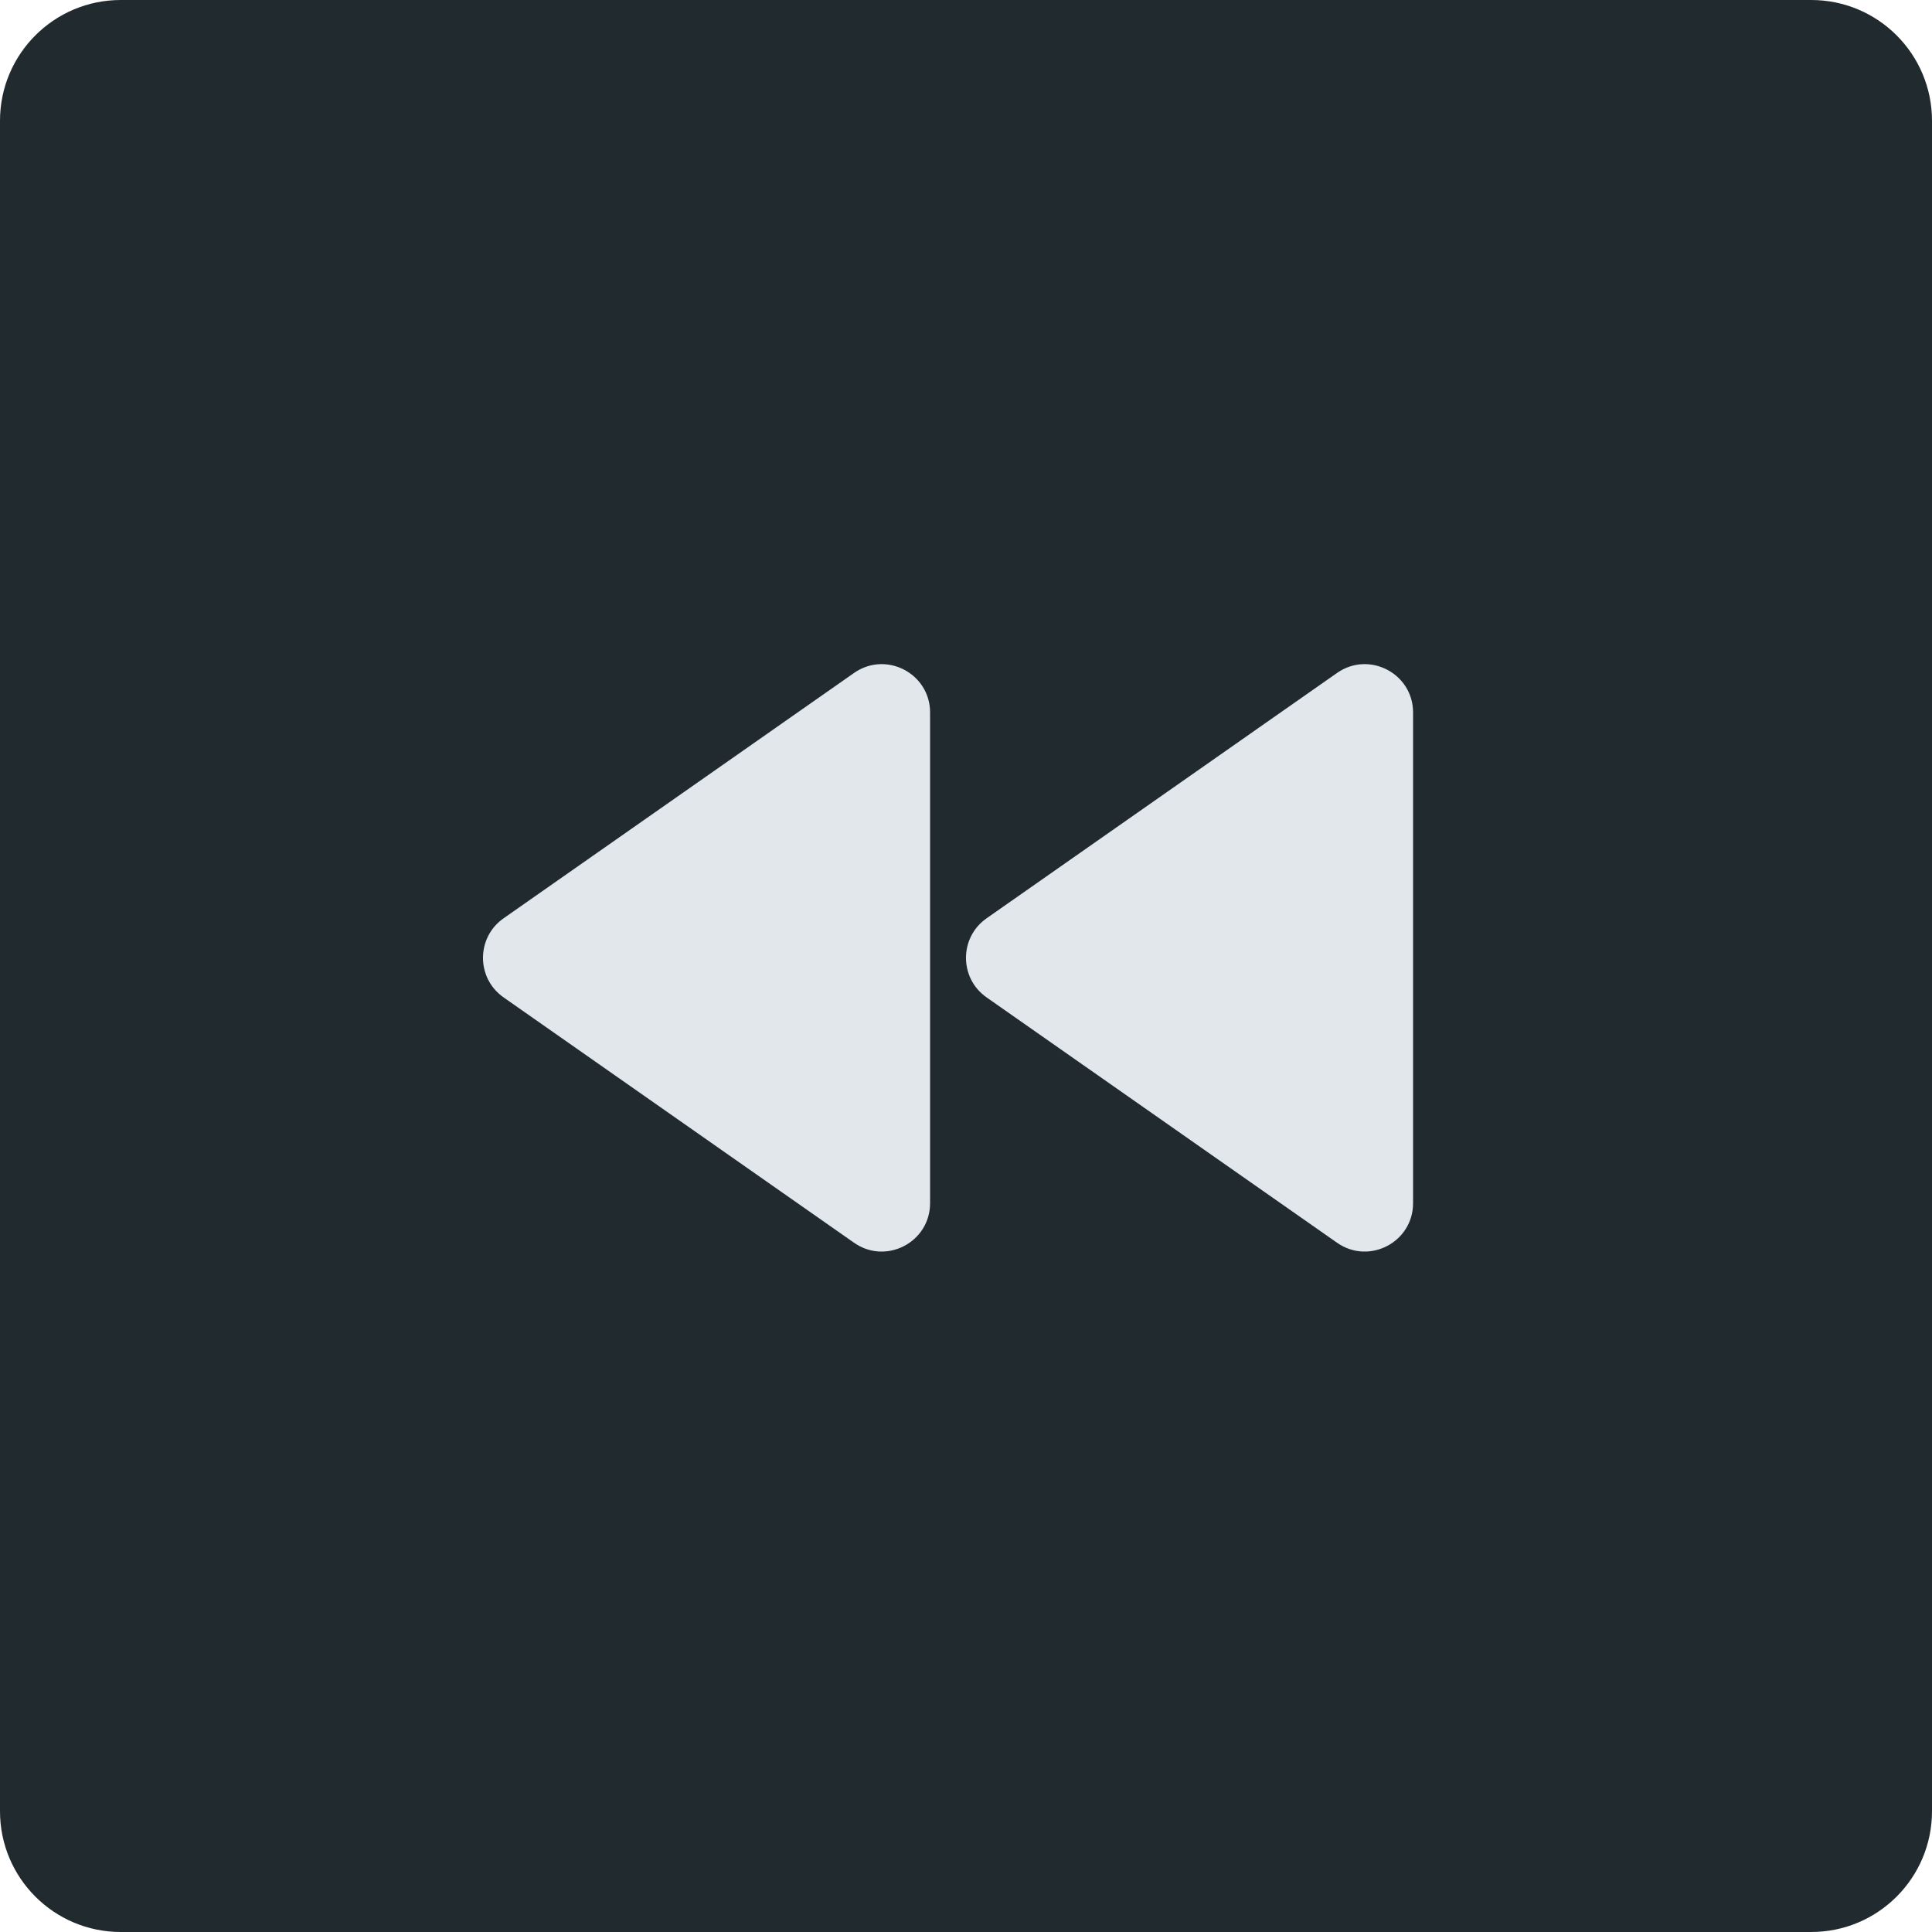
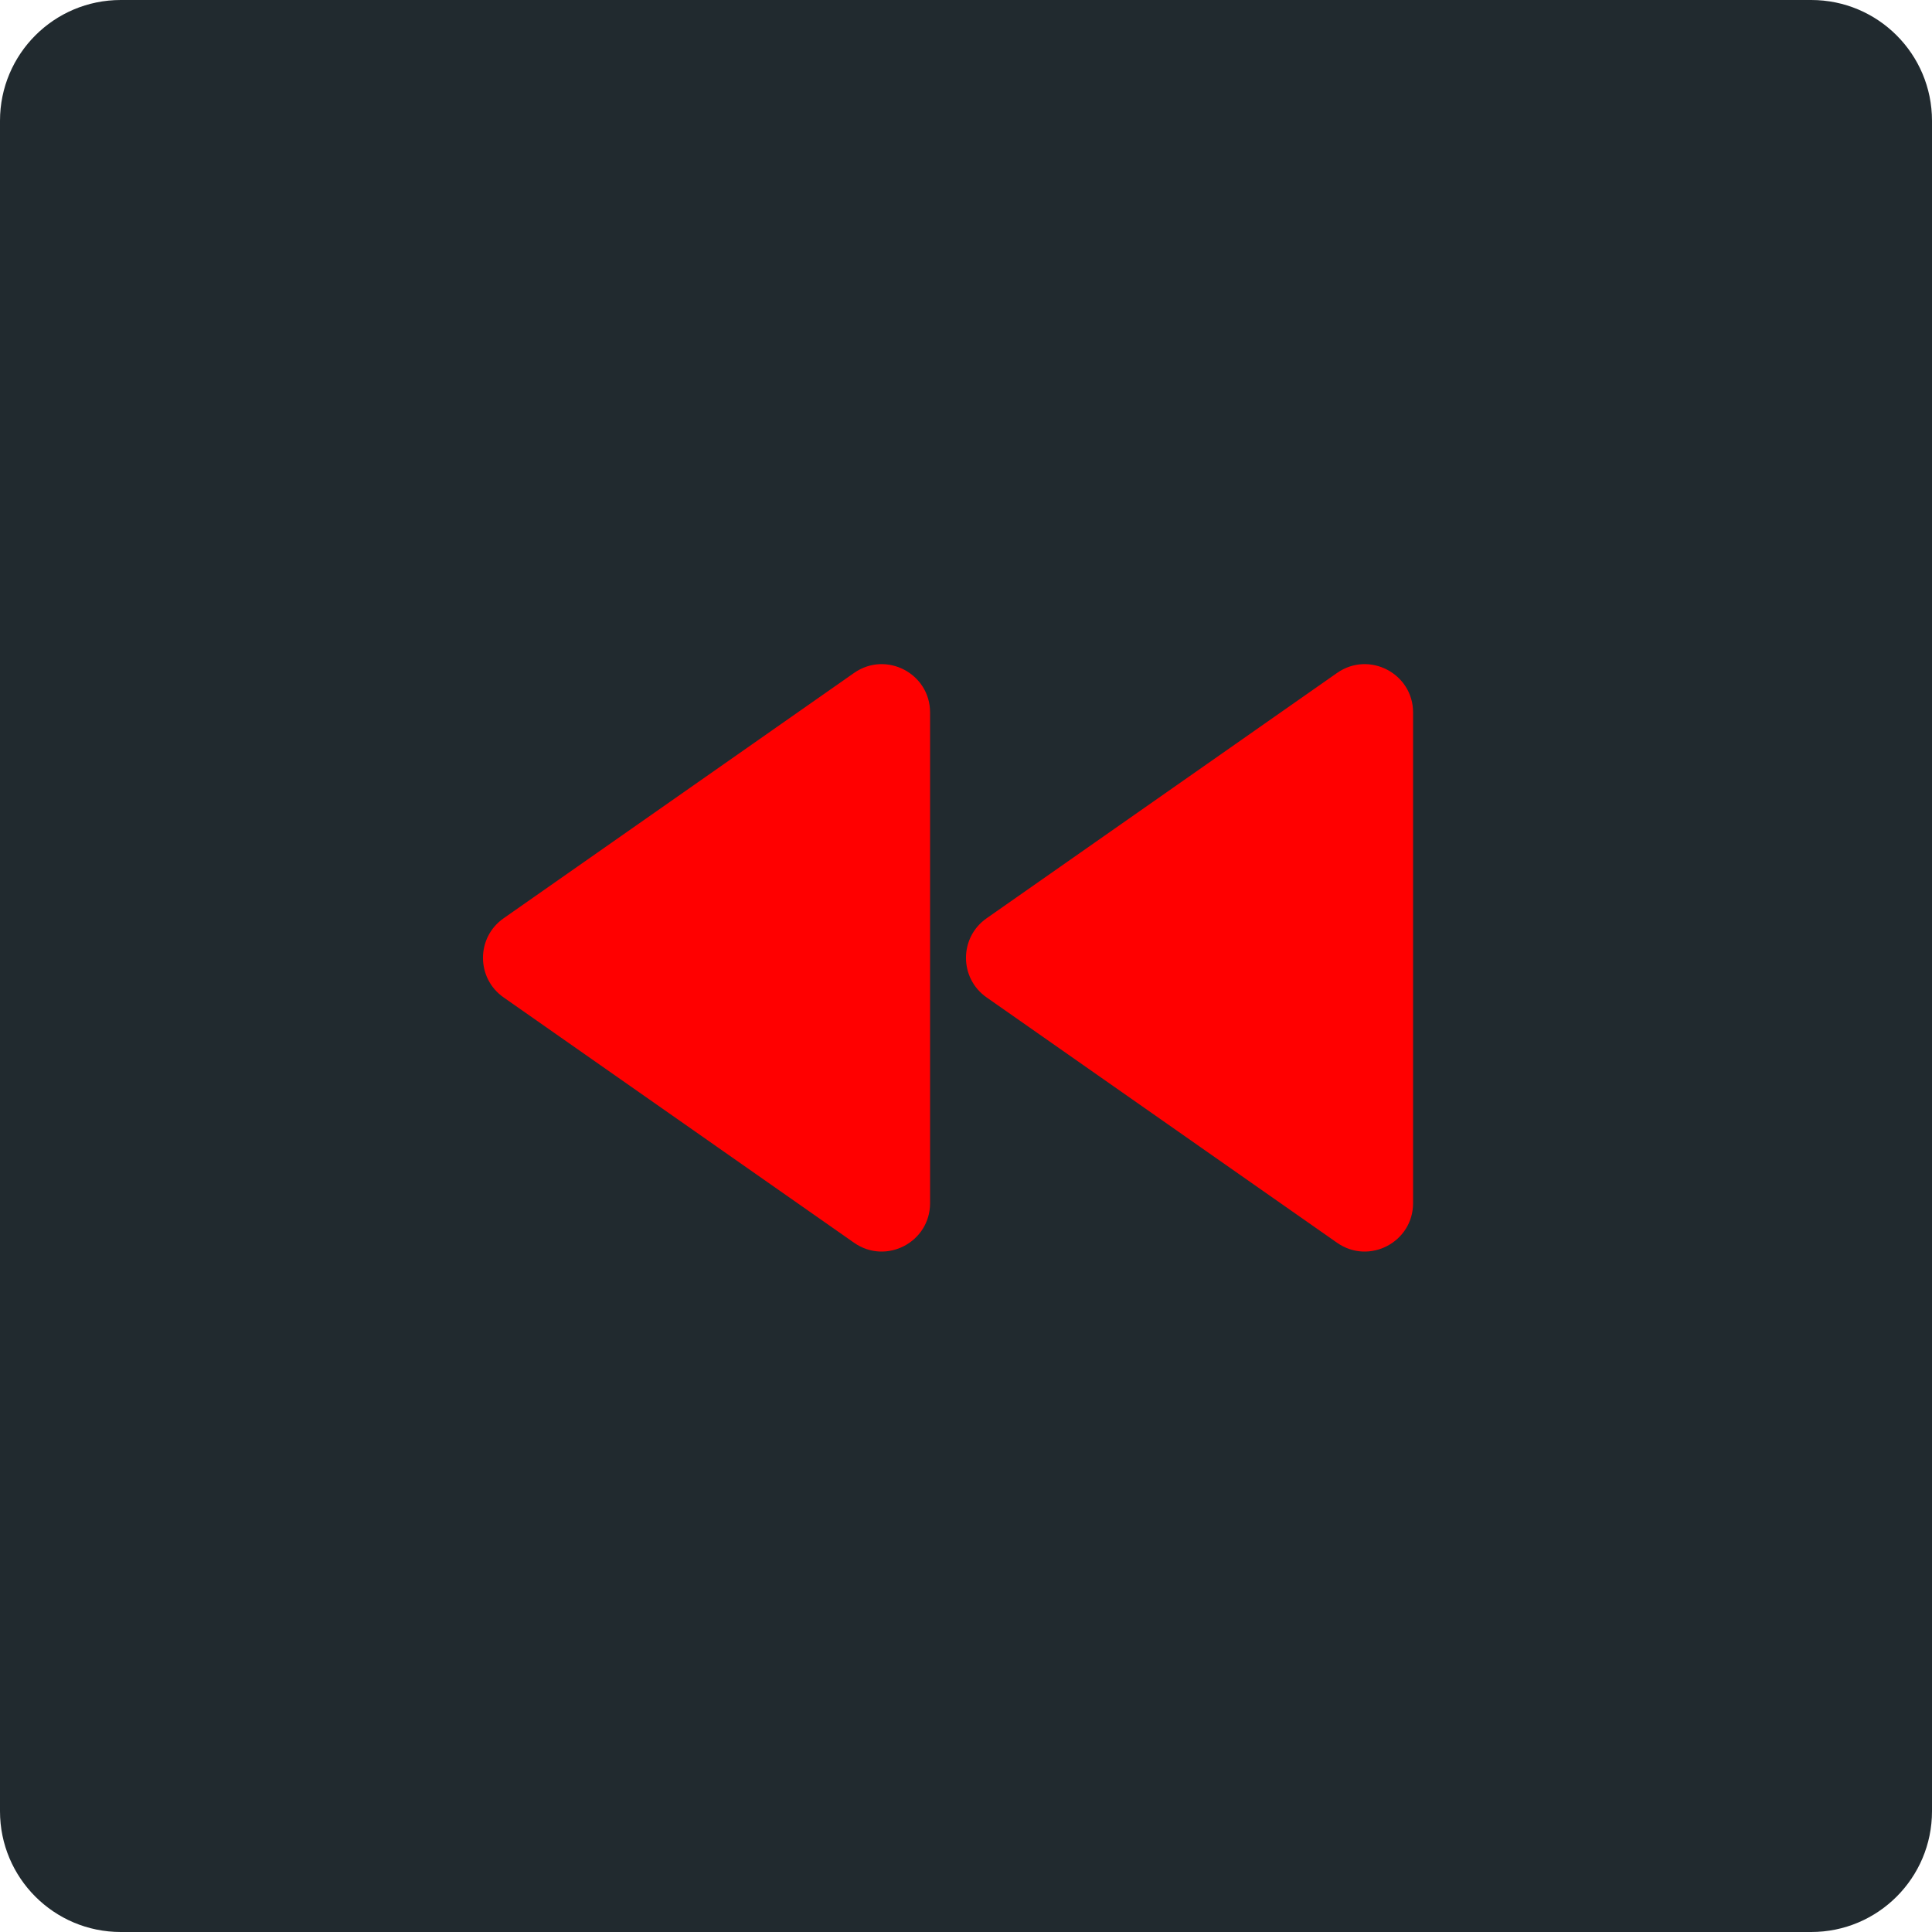
<svg xmlns="http://www.w3.org/2000/svg" width="32" height="32" viewBox="0 0 32 32" fill="none">
-   <rect width="32" height="32" rx="2" fill="#212A2F" />
-   <path fill-rule="evenodd" clip-rule="evenodd" d="M15.405 19.928V11.801C15.405 11.154 14.676 10.775 14.146 11.146L8.341 15.21C7.886 15.528 7.886 16.202 8.341 16.52L14.146 20.584C14.676 20.955 15.405 20.576 15.405 19.928ZM23.405 19.928V11.801C23.405 11.154 22.676 10.775 22.146 11.146L16.341 15.21C15.886 15.528 15.886 16.202 16.341 16.52L22.146 20.584C22.676 20.955 23.405 20.576 23.405 19.928Z" fill="#E1E7EA" />
+   <rect width="32" height="32" rx="2" fill="#212A2F" class="secondary" />
+   <path fill-rule="evenodd" clip-rule="evenodd" d="M15.405 19.928V11.801C15.405 11.154 14.676 10.775 14.146 11.146L8.341 15.21C7.886 15.528 7.886 16.202 8.341 16.52L14.146 20.584C14.676 20.955 15.405 20.576 15.405 19.928ZM23.405 19.928V11.801C23.405 11.154 22.676 10.775 22.146 11.146L16.341 15.21C15.886 15.528 15.886 16.202 16.341 16.52L22.146 20.584C22.676 20.955 23.405 20.576 23.405 19.928Z" fill="red" class="primary" />
</svg>
